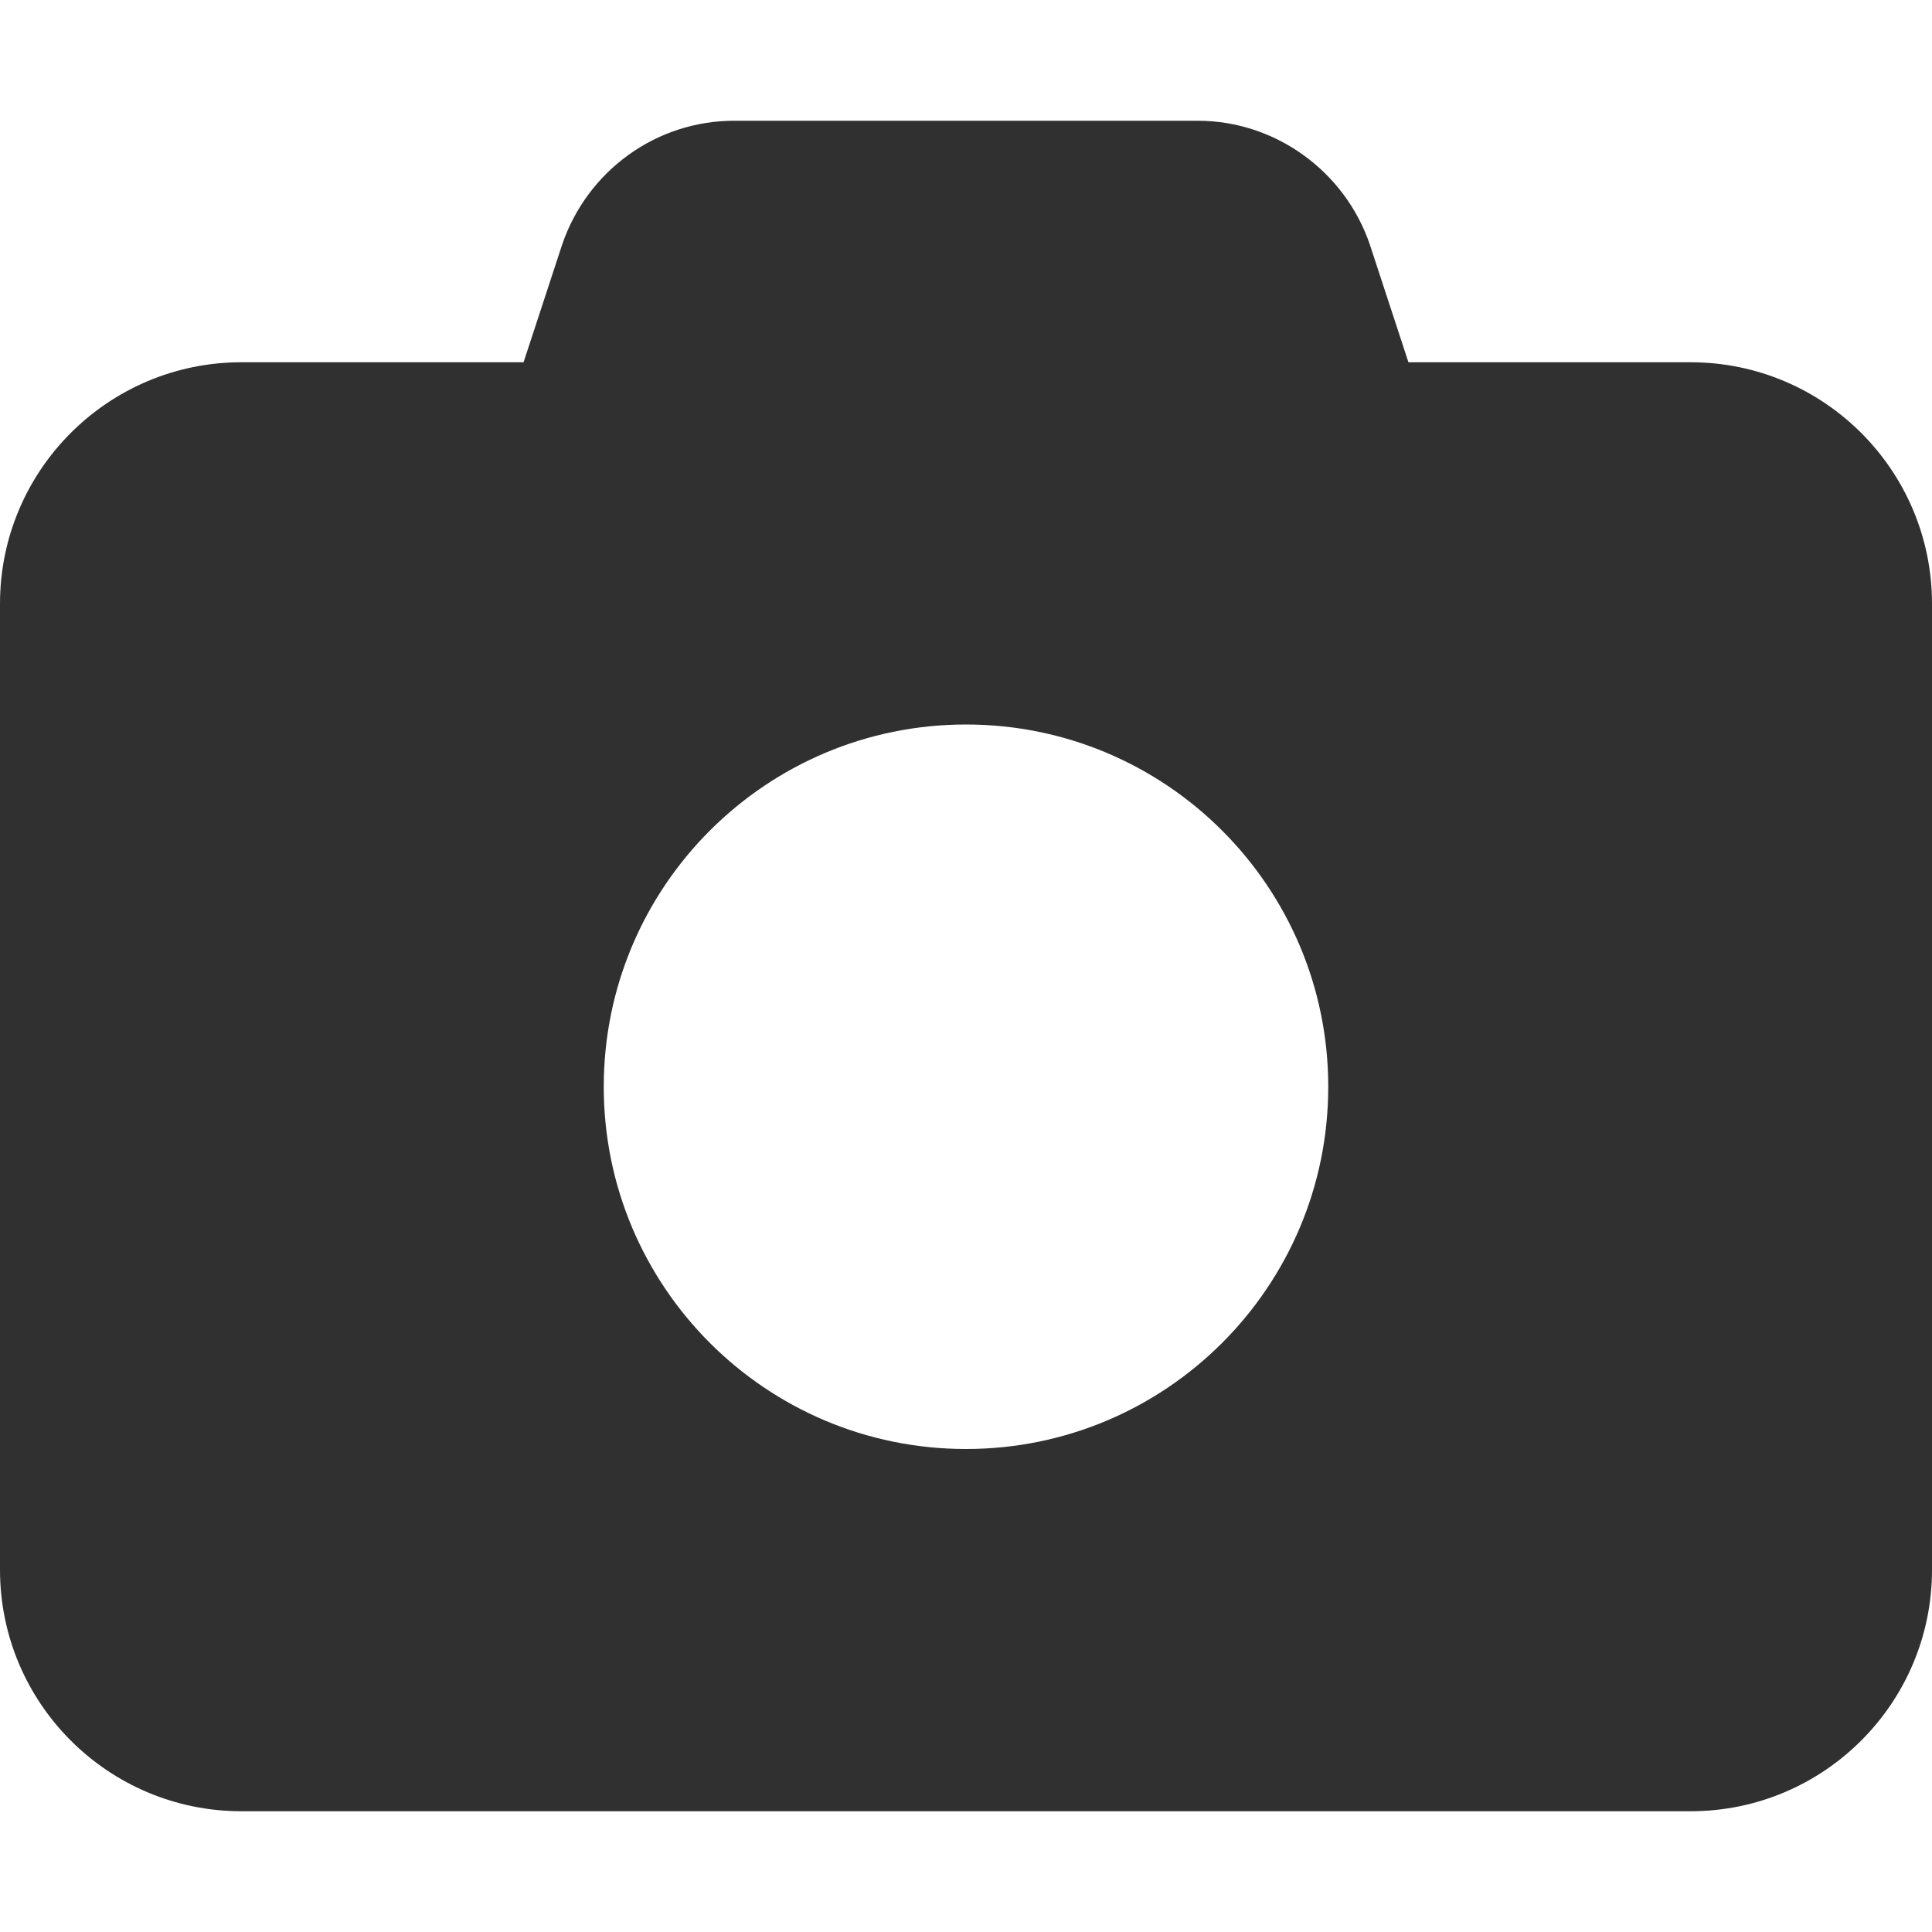
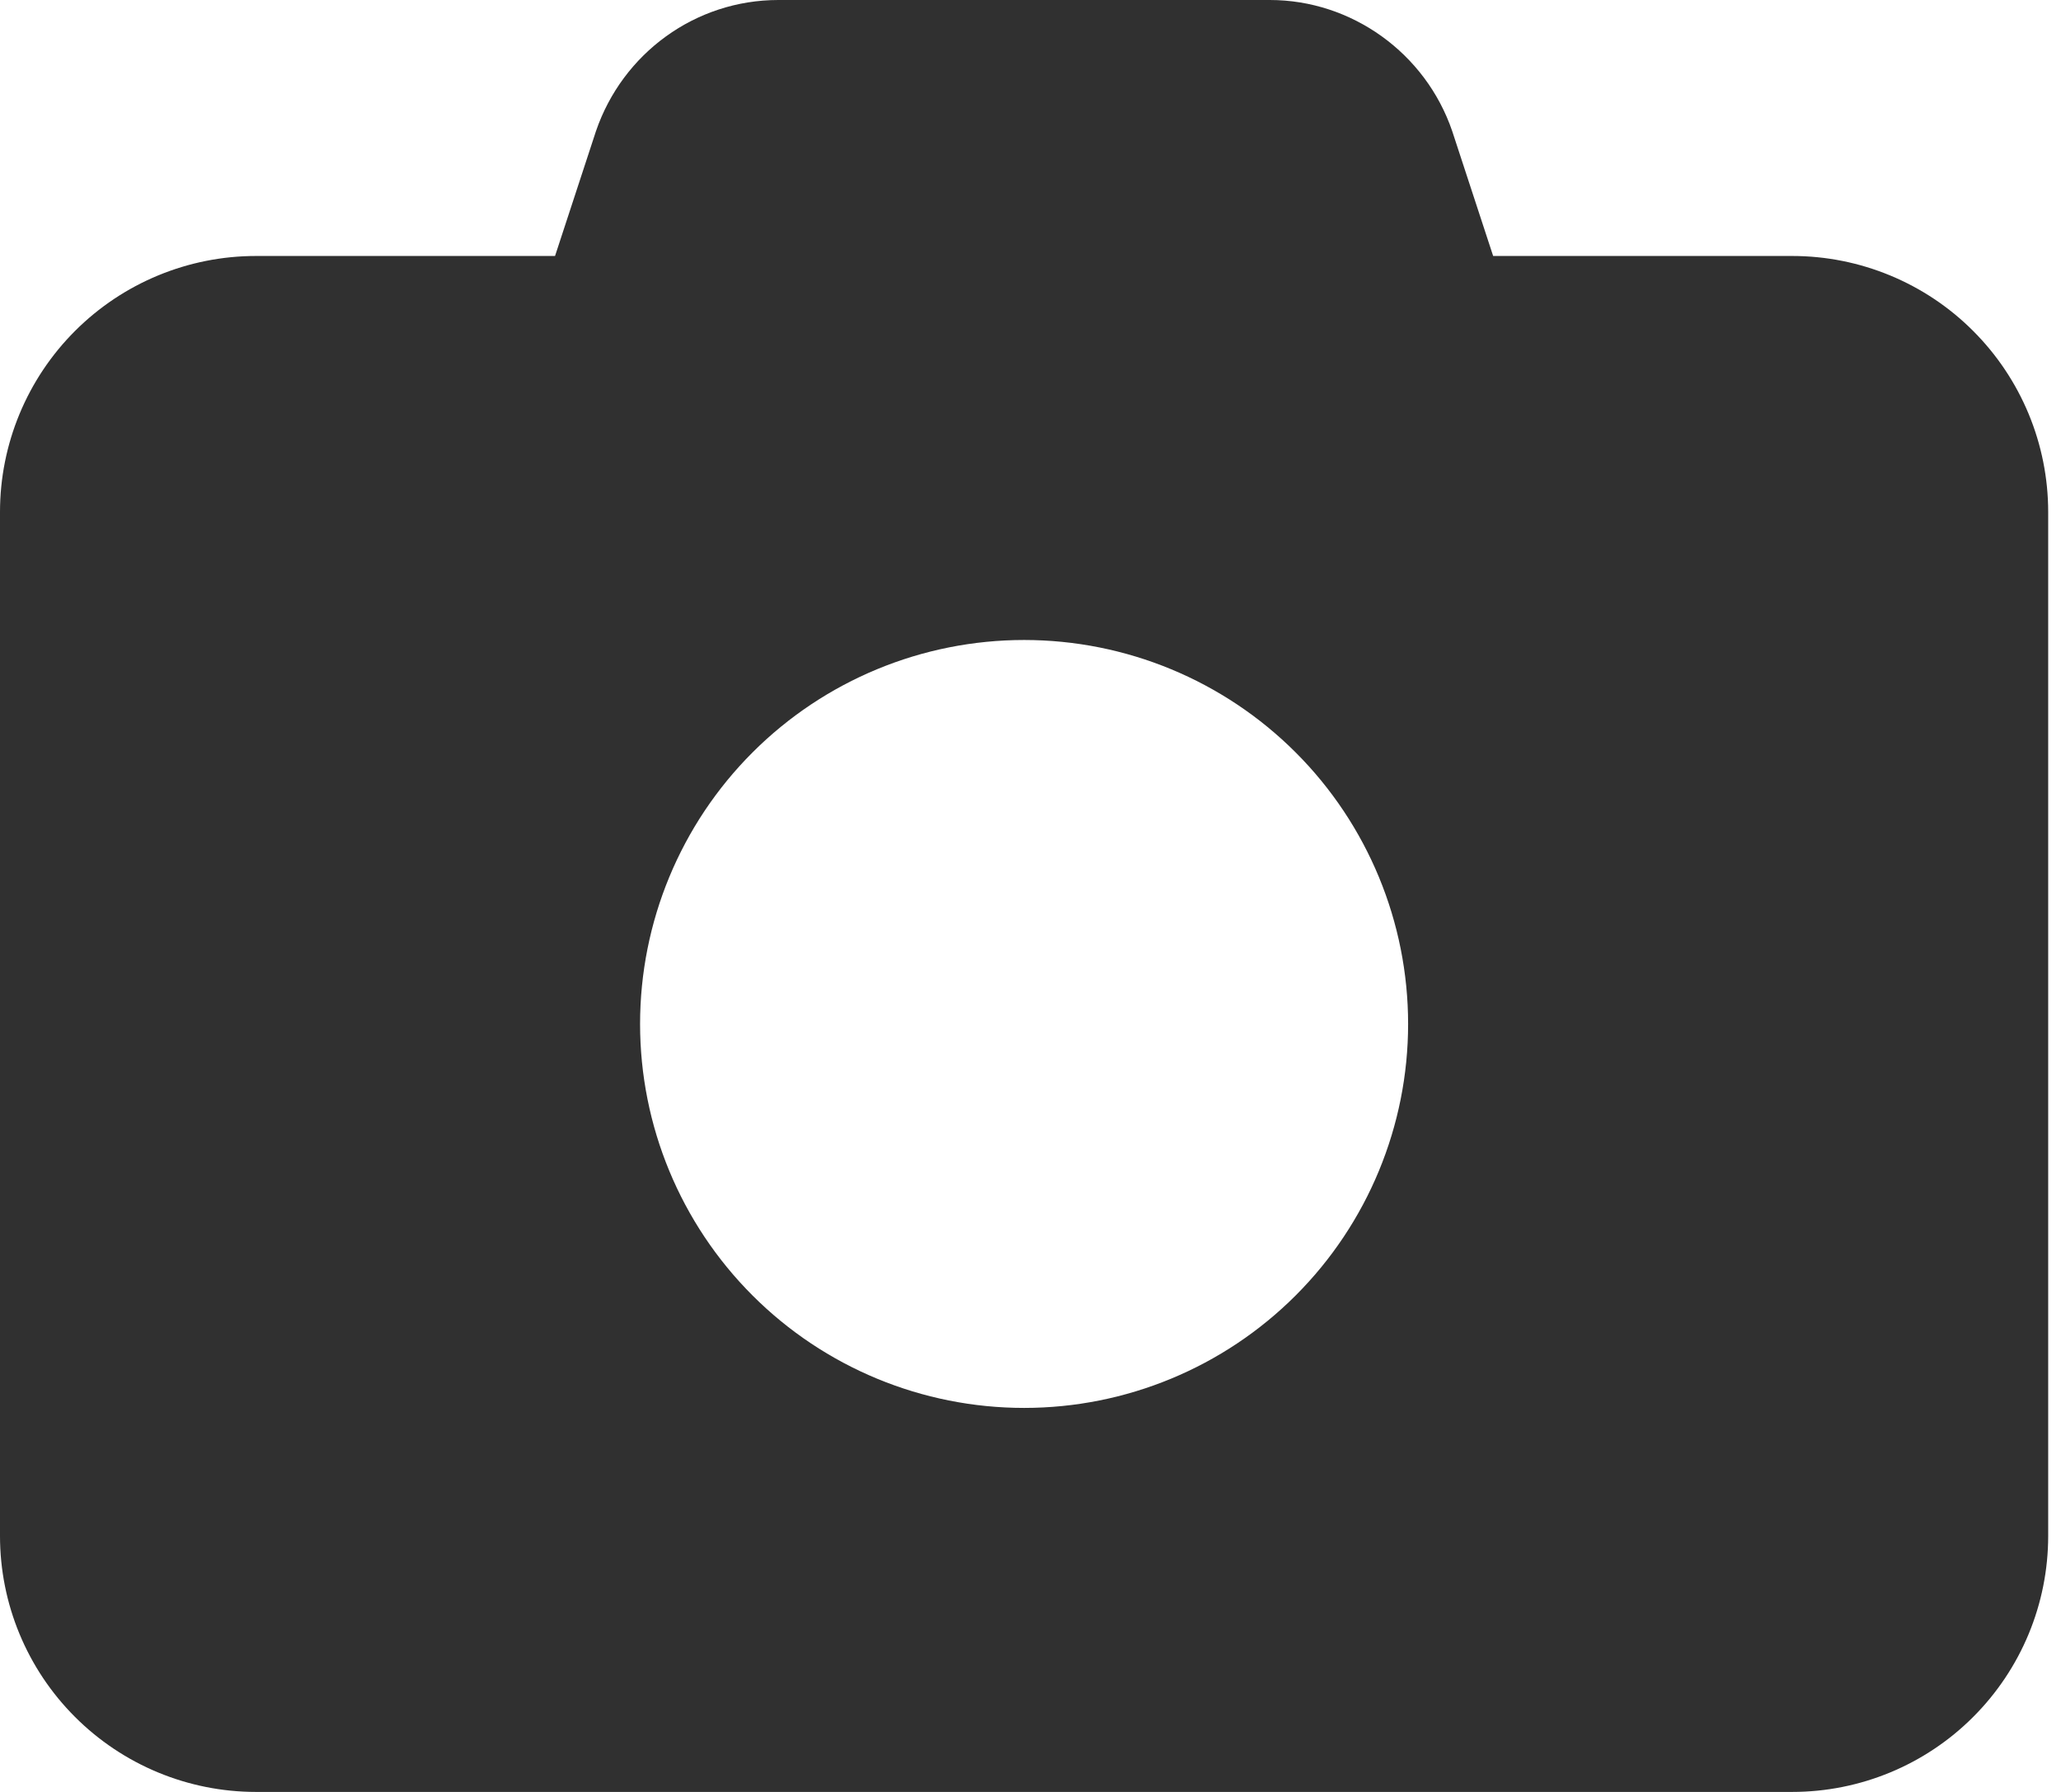
- <svg xmlns="http://www.w3.org/2000/svg" width="20" height="20" fill="none">
-   <path d="M7.6 1.25h4.8c.8 0 1.52.52 1.78 1.28l.4 1.22h2.92a2.5 2.5 0 0 1 2.5 2.5v10a2.5 2.5 0 0 1-2.5 2.5h-15a2.5 2.5 0 0 1-2.5-2.5v-10a2.5 2.5 0 0 1 2.5-2.5h2.92l.4-1.22c.26-.76.97-1.28 1.78-1.28ZM10 15a3.75 3.75 0 1 0 0-7.5 3.75 3.75 0 0 0 0 7.5Z" fill="#303030" />
+ <svg xmlns="http://www.w3.org/2000/svg" width="23" height="20" viewBox="0 0 23 20" fill="none">
+   <path d="M8.686 0H14.171C15.086 0 15.909 0.594 16.206 1.463L16.663 2.857H20C20.758 2.857 21.485 3.158 22.02 3.694C22.556 4.23 22.857 4.957 22.857 5.714V17.143C22.857 17.901 22.556 18.627 22.02 19.163C21.485 19.699 20.758 20 20 20H2.857C2.099 20 1.373 19.699 0.837 19.163C0.301 18.627 0 17.901 0 17.143L0 5.714C0 4.957 0.301 4.23 0.837 3.694C1.373 3.158 2.099 2.857 2.857 2.857H6.194L6.651 1.463C6.949 0.594 7.76 0 8.686 0V0ZM11.429 15.714C12.565 15.714 13.655 15.263 14.459 14.459C15.263 13.655 15.714 12.565 15.714 11.429C15.714 10.292 15.263 9.202 14.459 8.398C13.655 7.594 12.565 7.143 11.429 7.143C10.292 7.143 9.202 7.594 8.398 8.398C7.594 9.202 7.143 10.292 7.143 11.429C7.143 12.565 7.594 13.655 8.398 14.459C9.202 15.263 10.292 15.714 11.429 15.714V15.714Z" fill="#303030" />
</svg>
